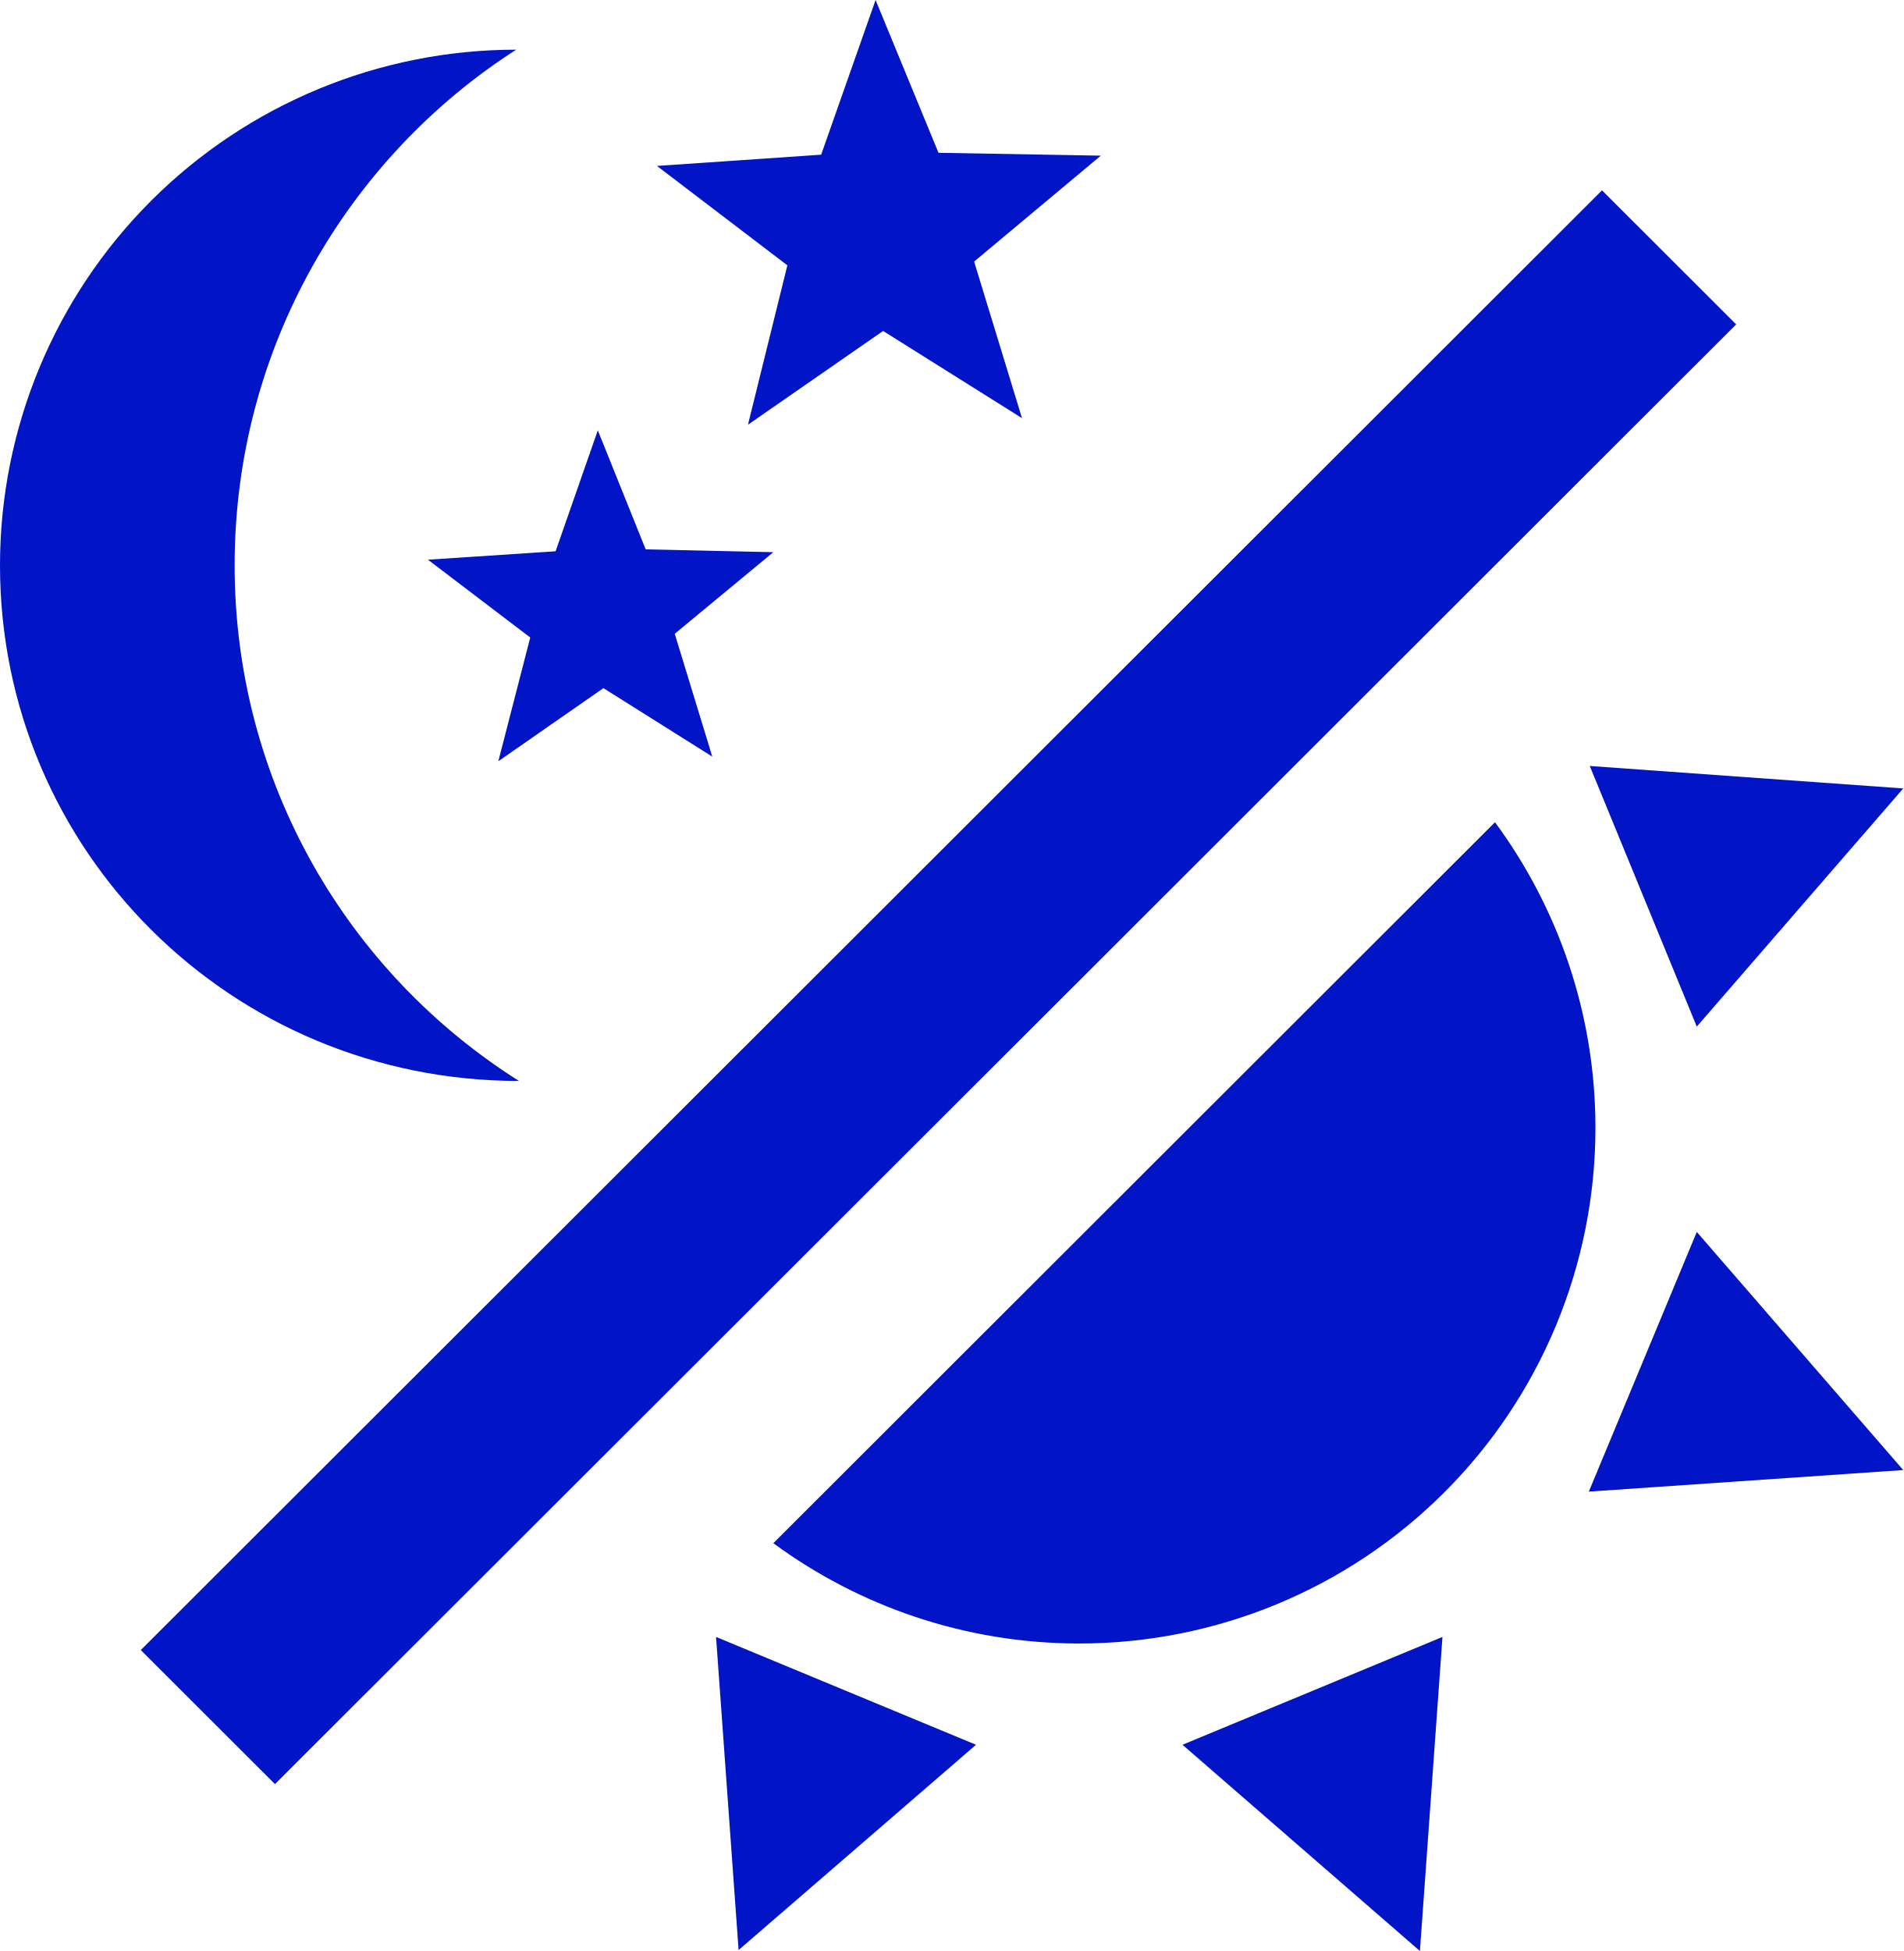
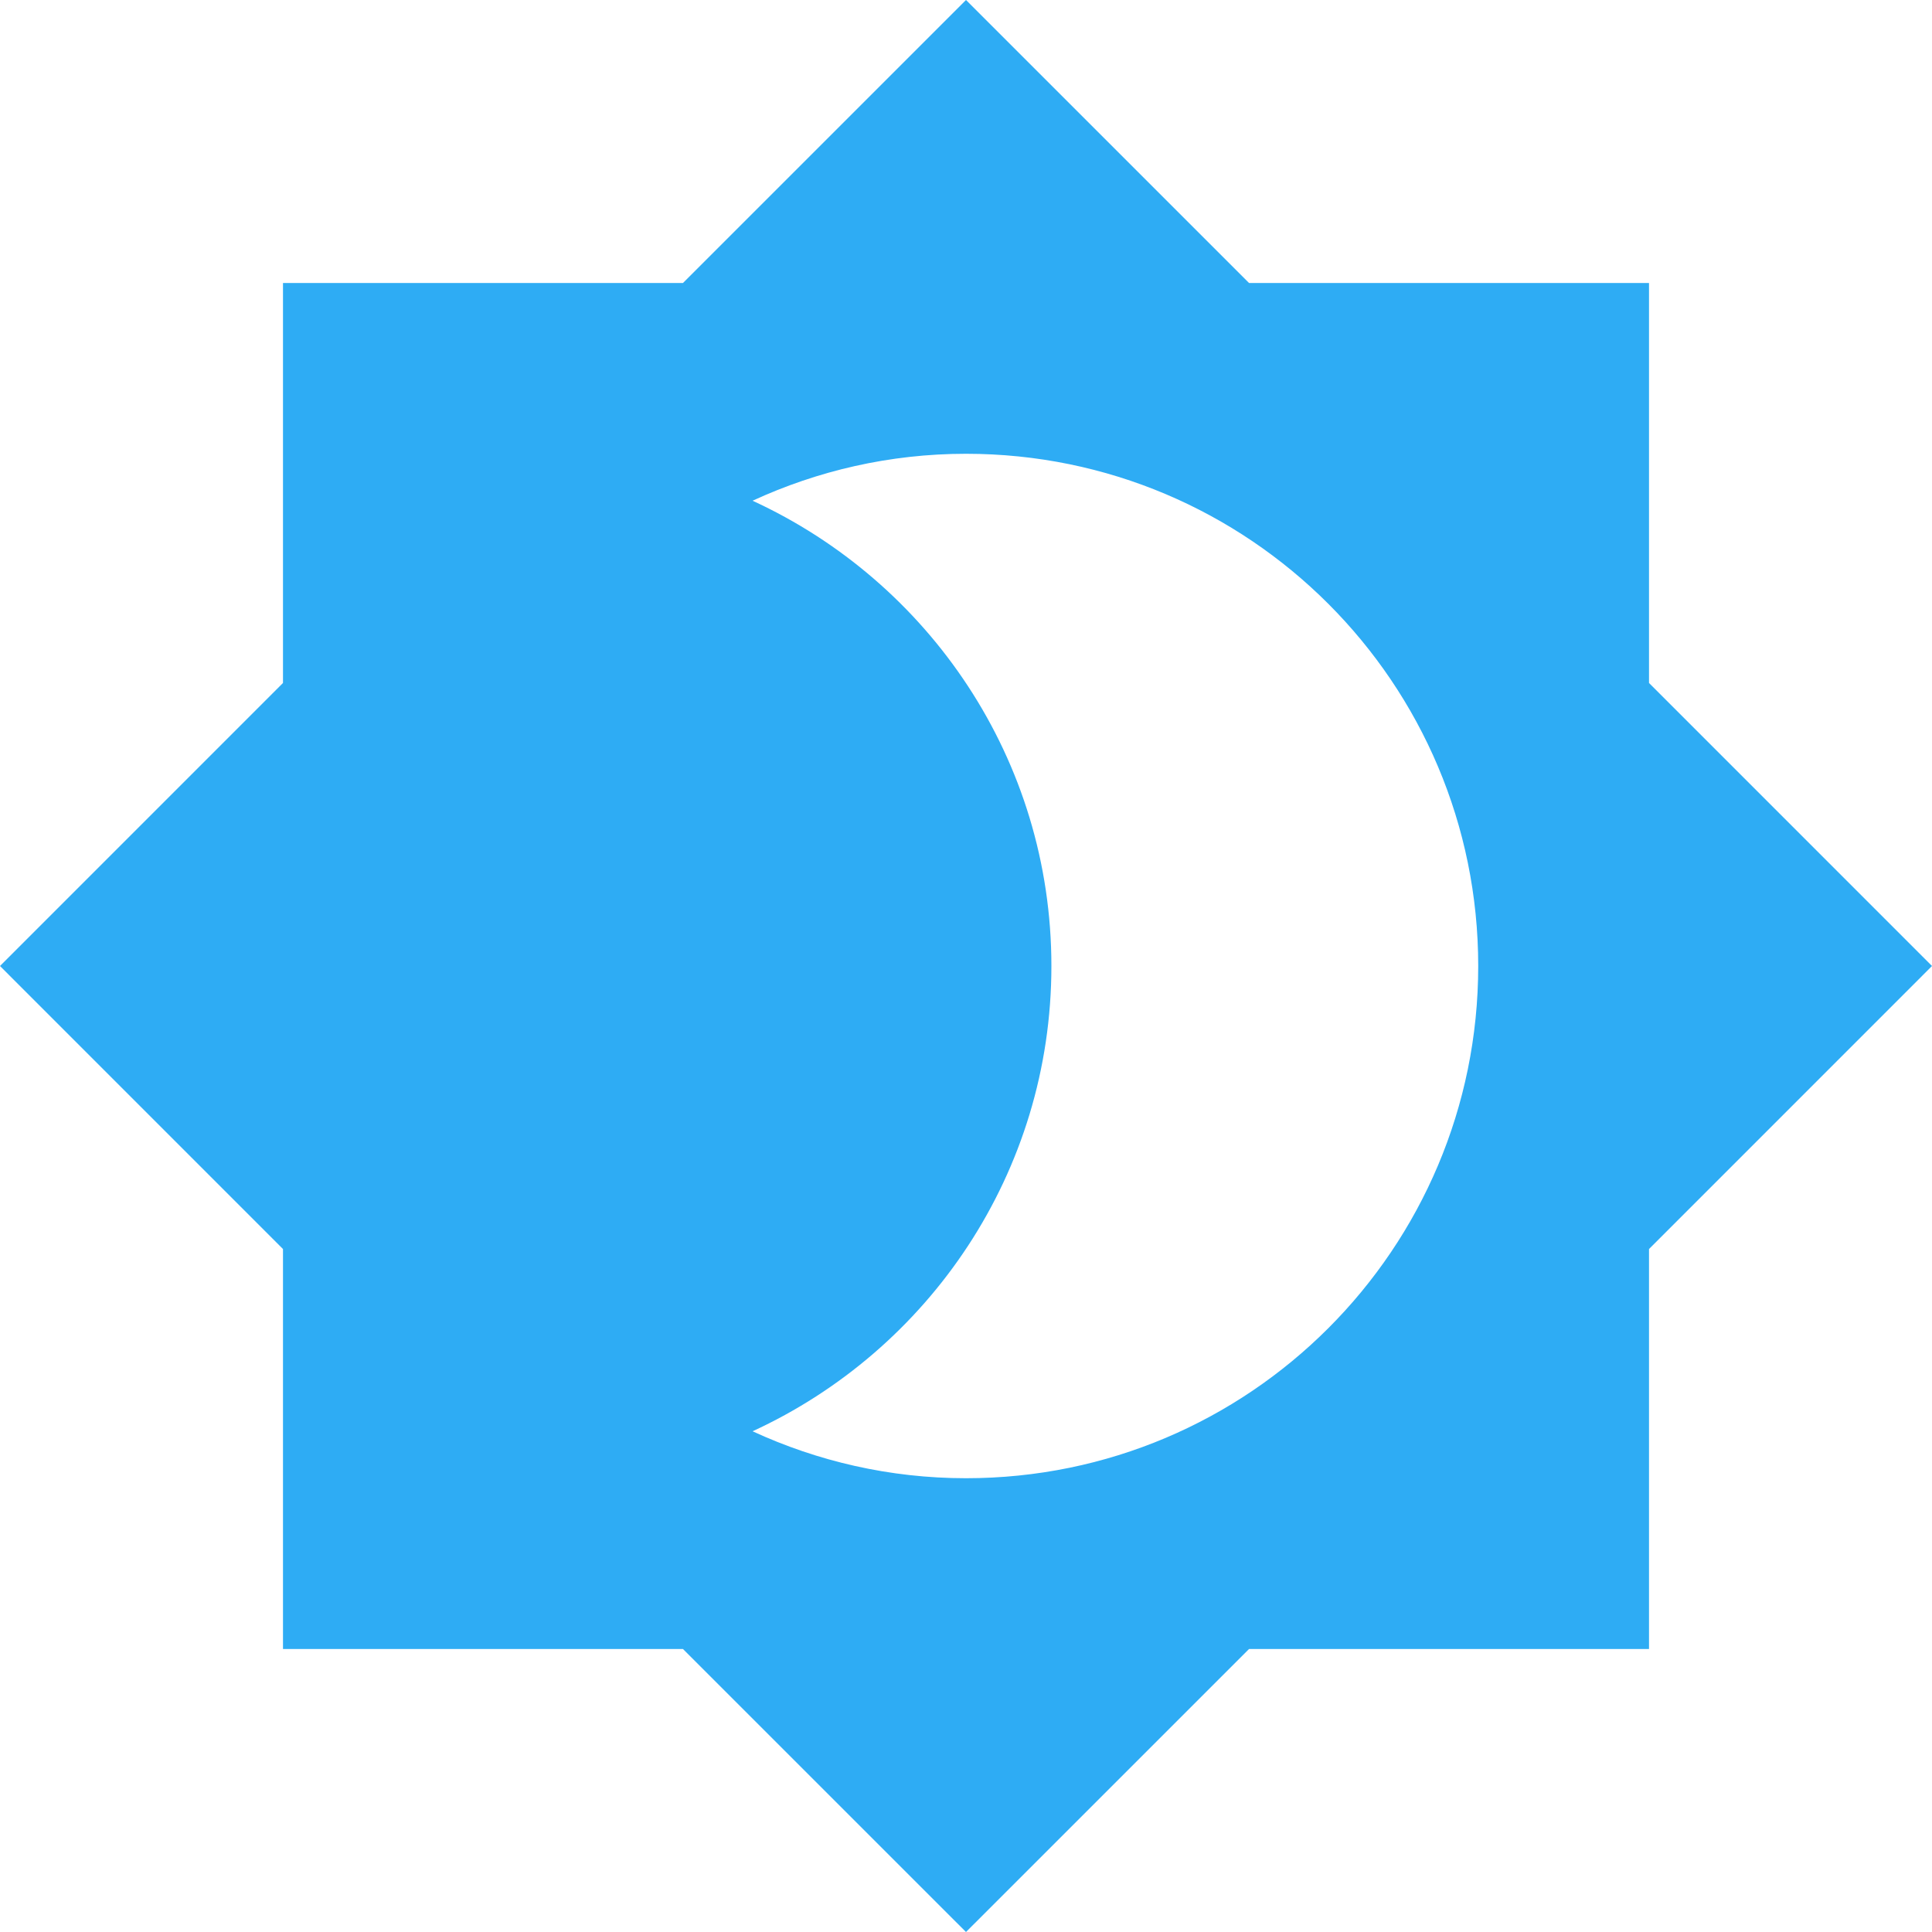
- <svg xmlns="http://www.w3.org/2000/svg" width="40" height="41" viewBox="0 0 40 41" fill="none">
-   <path d="M10.848 1.044C7.318 3.31 4.931 7.309 4.931 11.88C4.931 16.451 7.318 20.451 10.907 22.716C4.852 22.716 0 17.87 0 11.88C0 9.006 1.143 6.25 3.177 4.218C5.212 2.186 7.971 1.044 10.848 1.044Z" fill="#0115C6" />
-   <path d="M14.97 15.9L12.682 14.461L10.473 15.998L11.144 13.397L8.994 11.762L11.677 11.585L12.564 9.043L13.57 11.545L16.253 11.604L14.181 13.319L14.97 15.9Z" fill="#0115C6" />
-   <path d="M21.479 8.787L18.56 6.955L15.72 8.925L16.548 5.576L13.807 3.487L17.258 3.251L18.402 0L19.724 3.211L23.136 3.271L20.473 5.497L21.479 8.787Z" fill="#0115C6" />
-   <path d="M33.669 4L36.489 6.817L5.779 37.493L2.959 34.676L33.669 4Z" fill="#0115C6" />
-   <path d="M33.531 23.702C33.531 26.576 32.388 29.332 30.353 31.364C28.319 33.396 25.559 34.538 22.682 34.538C20.276 34.538 18.047 33.75 16.253 32.43L31.42 17.279C32.742 19.072 33.531 21.298 33.531 23.702Z" fill="#0115C6" />
-   <path d="M33.392 31.346L35.661 25.889L40 30.893L33.392 31.346Z" fill="#0115C6" />
-   <path d="M35.661 21.574L33.412 16.097L40 16.569L35.661 21.574Z" fill="#0115C6" />
-   <path d="M24.852 36.666L30.316 34.4L29.842 41L24.852 36.666Z" fill="#0115C6" />
-   <path d="M15.049 34.4L20.513 36.666L15.523 40.98L15.049 34.4Z" fill="#0115C6" />
+ <svg xmlns="http://www.w3.org/2000/svg" width="40" height="40" viewBox="0 0 40 40" fill="none">
+   <path d="M34.141 14.14V5.859H25.86L20 0L14.14 5.859H5.859V14.14L0 20L5.859 25.86V34.141H14.14L20 40L25.86 34.141H34.141V25.86L40 20L34.141 14.14V14.14ZM20 30.605C18.418 30.605 16.924 30.252 15.581 29.633C19.231 27.954 21.768 24.277 21.768 20C21.768 15.723 19.231 12.046 15.581 10.367C16.924 9.748 18.418 9.395 20 9.395C25.86 9.395 30.605 14.14 30.605 20C30.605 25.86 25.86 30.605 20 30.605Z" fill="#2EACF4" />
</svg>
